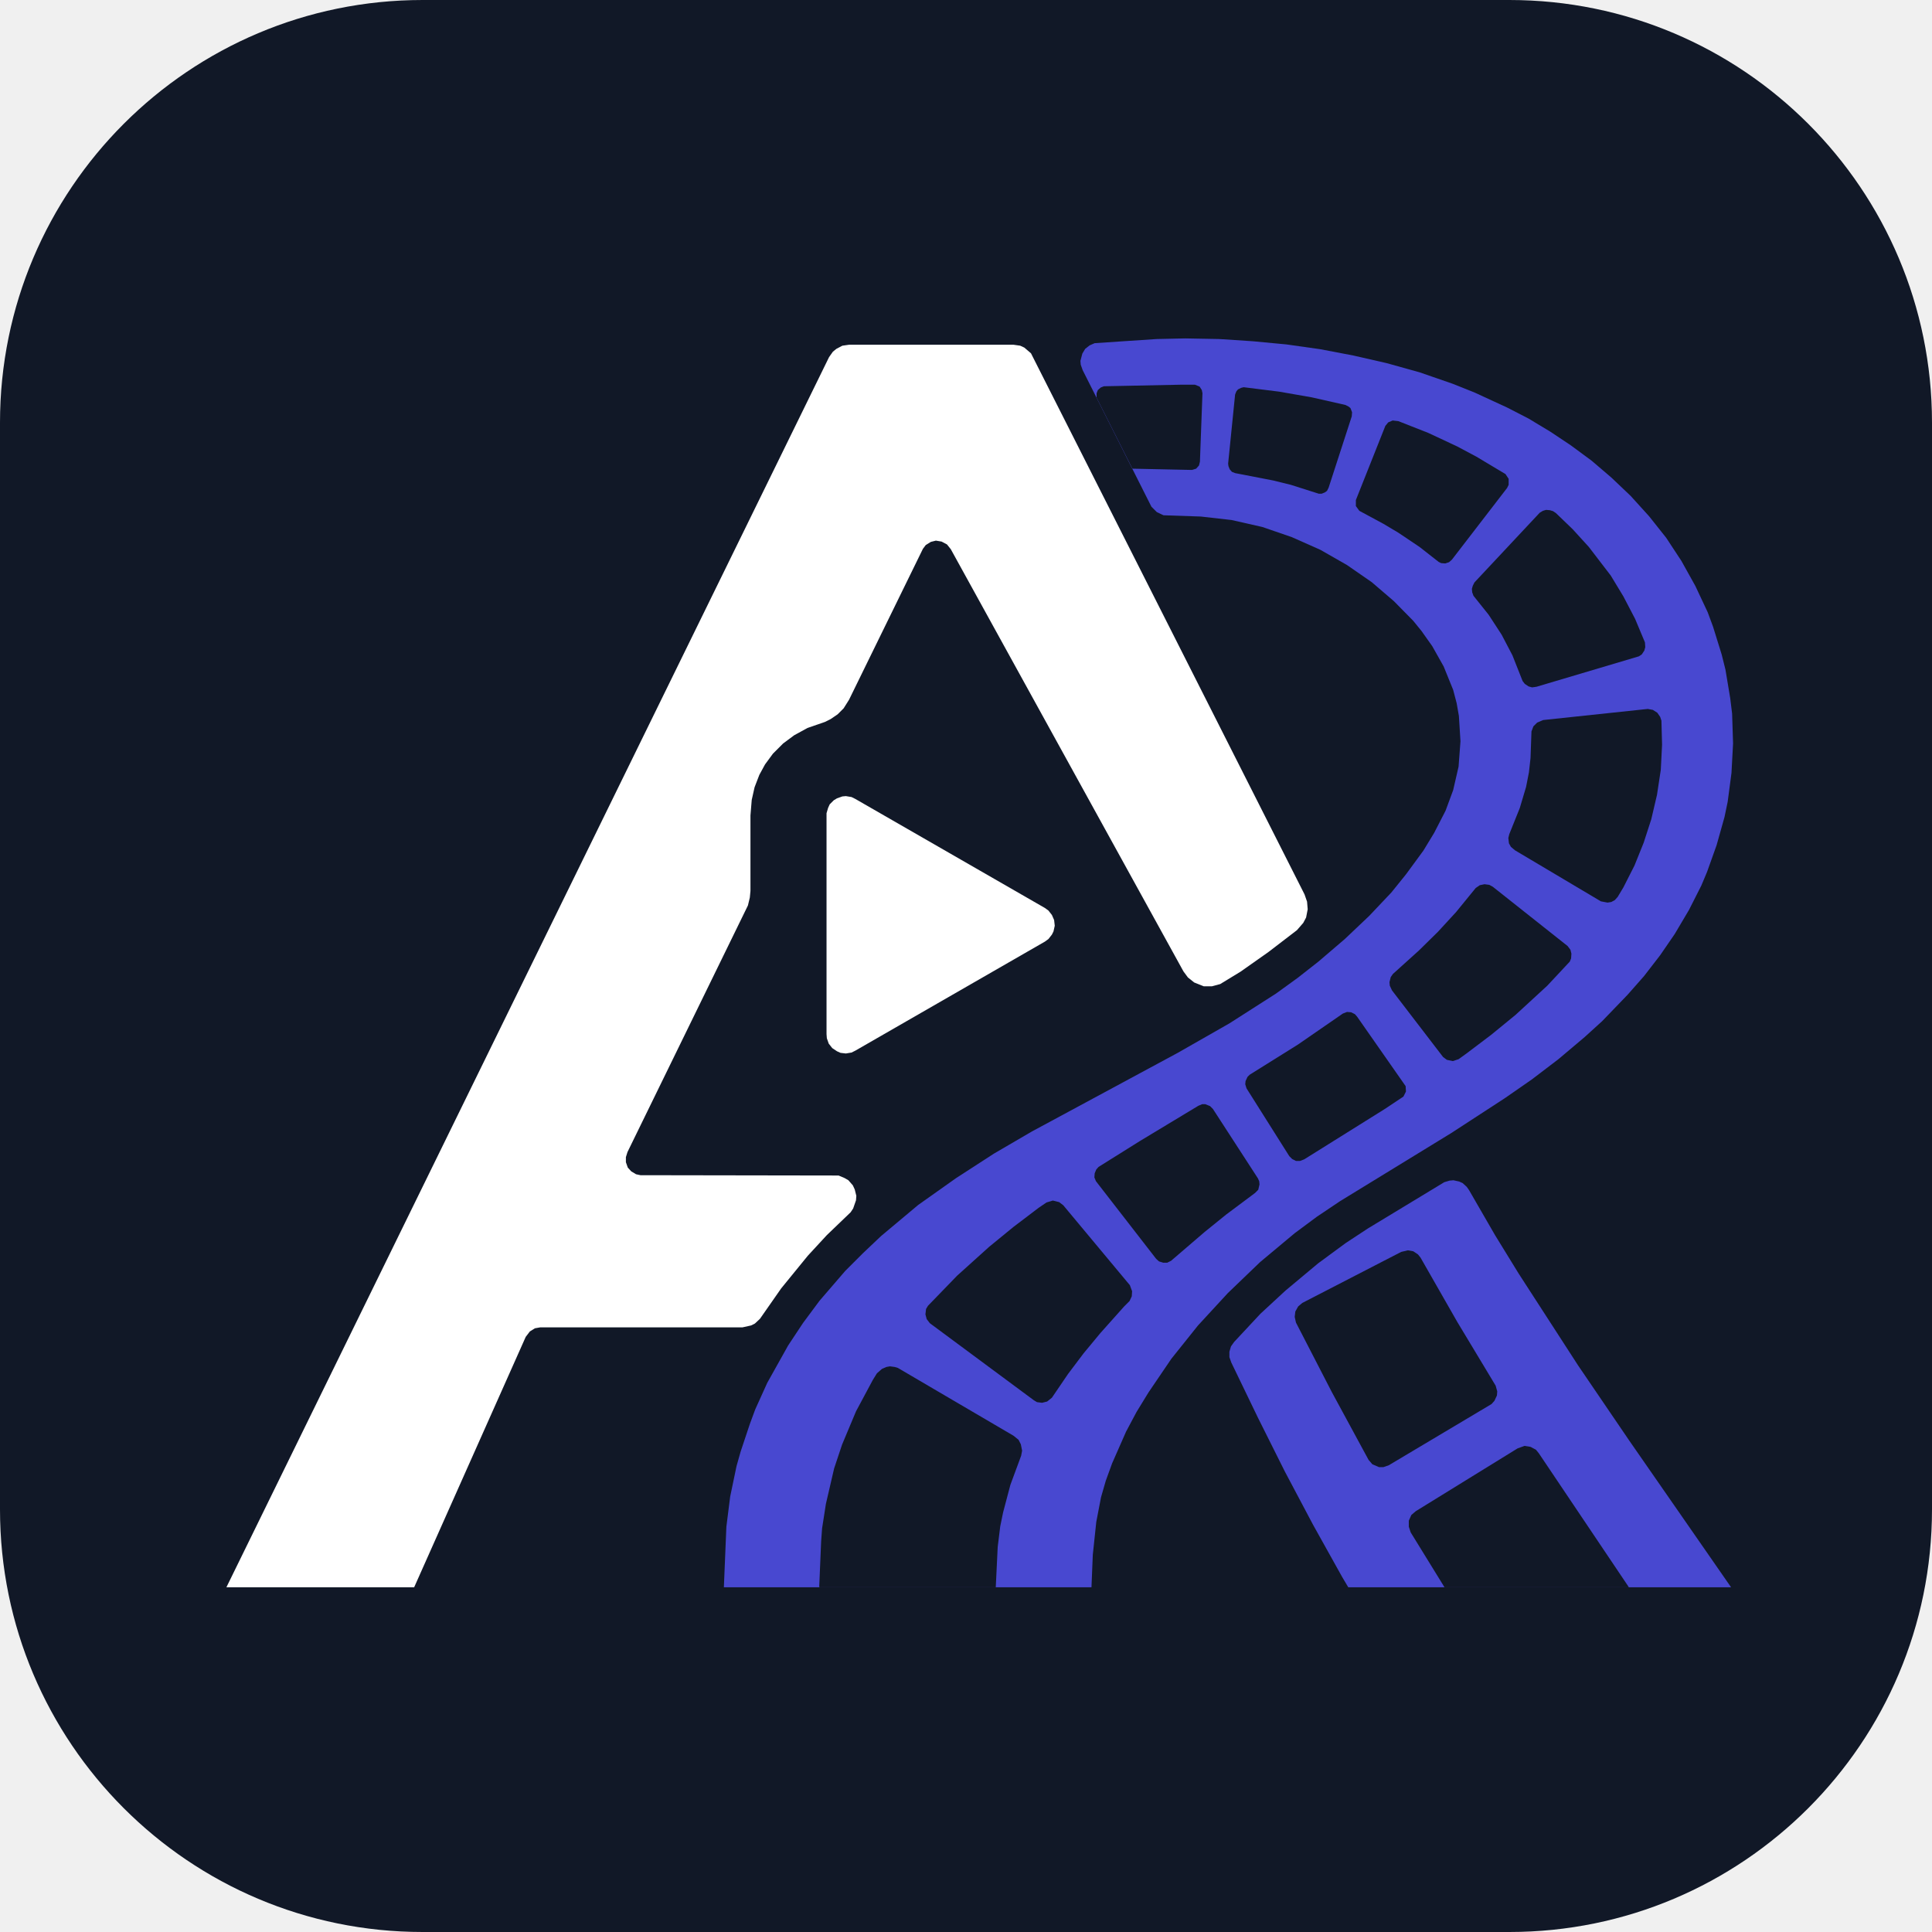
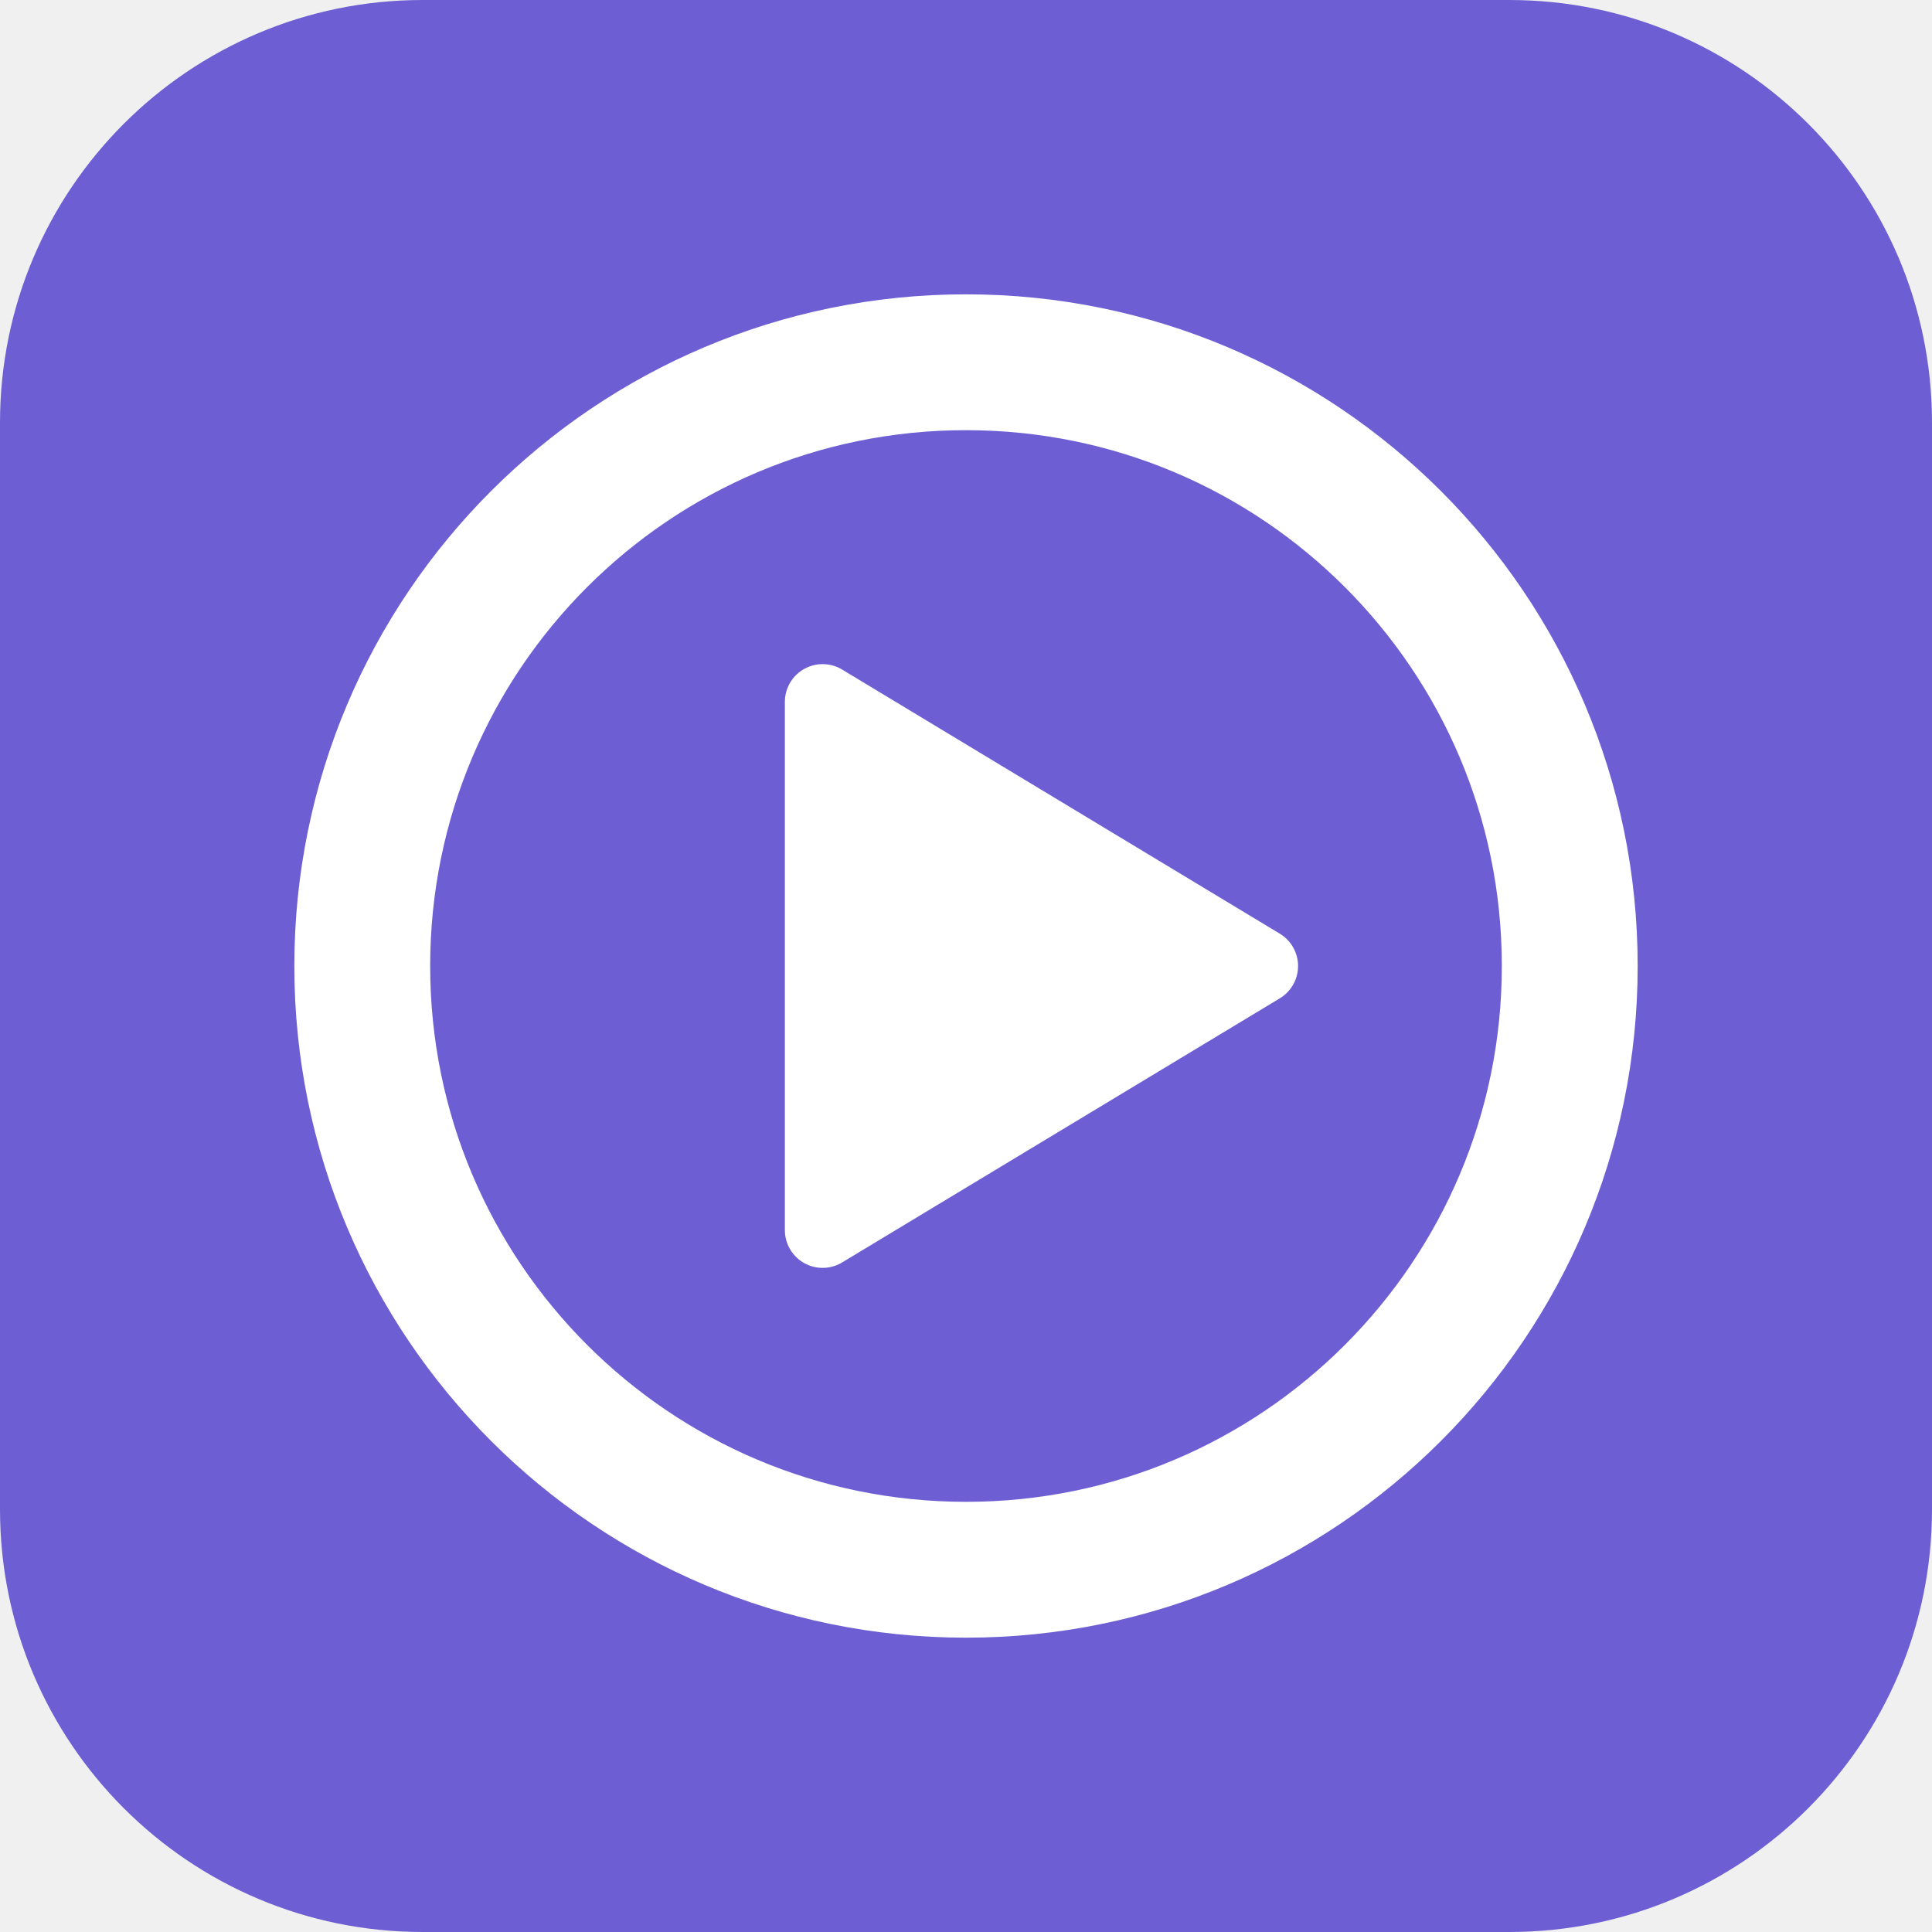
<svg xmlns="http://www.w3.org/2000/svg" viewBox="0 0 512 512">
-   <rect width="512" height="512" rx="112" fill="#111827" />
-   <g transform="translate(256 256) scale(0.84) translate(-256 -256)">
-     <clipPath id="b">
-       <path d="M0 0H512V452H0Z" />
-     </clipPath>
-     <g clip-path="url(#b)">
-       <path fill="#FFFFFF" d="M13.9 469.9 l-0.7 2.6 l0.1 1.4 l0.5 1.9 l0.7 1.2 l1.3 1.5 l1.2 0.7 l1.9 0.7 l46.1 0.1 l1.9-0.3 l1.9-0.8 l1.5-1.4 l1-1.7 l45.8-102.8 l1.3-1.7 l1.6-1 l1.7-0.3 l63.8 0 l2.7-0.6 l1.2-0.6 l1.6-1.5 l6.7-9.6 l8.4-10.3 l6-6.5 l7.5-7.2 l0.8-1.2 l0.9-2.6 l0.1-1.4 l-0.5-2 l-0.6-1.3 l-1.4-1.6 l-1.2-0.7 l-1.9-0.8 l-62.5-0.1 l-1.4-0.3 l-1.5-0.9 l-1.1-1.2 l-0.6-1.7 l0-1.6 l0.5-1.6 l38-77.8 l0.6-2.5 l0.2-2.1 l0-23.8 l0.4-4.9 l0.9-4 l1.5-3.9 l1.8-3.3 l2.5-3.4 l3.2-3.2 l3.5-2.6 l4.2-2.3 l5.5-1.9 l1.8-0.9 l2.2-1.5 l1.9-1.9 l1.7-2.7 l23.3-47.6 l0.9-1.2 l1.6-1 l1.6-0.4 l1.8 0.3 l1.7 0.9 l1.2 1.5 l73.4 133.2 l1.4 1.9 l2 1.6 l3 1.2 l2.6 0 l2.6-0.7 l6.4-3.9 l8.8-6.2 l9-6.9 l2-2.3 l0.9-1.7 l0.5-2.6 l-0.2-2.4 l-0.8-2.3 l-86.3-170.7 l-2.1-1.8 l-1.3-0.6 l-2.1-0.3 l-51.9 0 l-2.1 0.3 l-1.9 1 l-1.1 0.9 l-1.2 1.7zM221.1 203.3 l-1.2-0.6 l-1.8-0.3 l-1.1 0.1 l-1.7 0.6 l-1 0.6 l-1.3 1.3 l-0.5 1.1 l-0.5 1.7 l0 69.7 l0.1 1.3 l0.6 1.7 l1.1 1.4 l1.5 1 l1.1 0.5 l1.7 0.2 l1.8-0.3 l1.2-0.6 l59.8-34.4 l1.1-0.8 l1.1-1.4 l0.5-1 l0.4-1.8 l-0.2-1.8 l-0.7-1.6 l-1.1-1.4 l-1.1-0.8z" />
-       <path fill="#4848D0" d="M340.6 374.6 l-1 1.4 l-0.5 1.7 l0 1.7 l0.6 1.7 l8.4 17.4 l8.5 17 l8.9 16.8 l9.2 16.5 l12.8 21.6 l13.4 21.1 l32.8 47.6 l1.6 1.6 l1.6 0.8 l1.8 0.2 l1.7-0.3 l1.6-0.8 l74-51.2 l1.6-1.7 l0.9-2.2 l-0.1-2.3 l-0.9-2.2 l-52.2-75.2 l-16.2-23.8 l-18.7-28.9 l-7.5-12.2 l-8.2-14.2 l-0.7-1 l-1.3-1.2 l-1.1-0.5 l-1.8-0.4 l-1.2 0.1 l-1.7 0.5 l-24.1 14.6 l-7 4.6 l-8.7 6.4 l-10.3 8.6 l-7.9 7.3zM178.3 483.8 l0.3 2.3 l1.3 2 l1.9 1.4 l2.2 0.5 l104 4 l2.3-0.4 l2-1.2 l1.1-1.4 l0.7-2.2 l1.9-47 l1.1-10.4 l1.5-7.8 l1.5-5.2 l2-5.5 l4.4-10 l3.3-6.2 l3.8-6.2 l7.2-10.6 l8.4-10.5 l9.4-10.2 l10.2-9.8 l10.9-9.1 l7-5.2 l7.3-4.9 l35.1-21.5 l16.9-11 l8.5-5.9 l8.4-6.4 l8.3-7 l5.5-5 l8-8.3 l5.2-5.9 l5.1-6.6 l4.6-6.7 l4.5-7.6 l3.9-7.7 l1.8-4.3 l3-8.4 l2.5-8.9 l1-4.8 l1.2-9.1 l0.5-9.3 l-0.3-9.4 l-0.6-4.9 l-1.5-9 l-1.2-4.8 l-2.7-8.7 l-1.7-4.6 l-3.9-8.3 l-4.4-7.9 l-4.8-7.3 l-5.4-6.8 l-5.8-6.4 l-6.1-5.8 l-6.2-5.3 l-6.5-4.8 l-6.6-4.4 l-6.8-4.1 l-6.8-3.5 l-10.2-4.7 l-7-2.8 l-10.4-3.6 l-10.4-2.9 l-10.5-2.4 l-10.5-2 l-10.6-1.5 l-10.6-1 l-10.6-0.7 l-10.7-0.2 l-9.1 0.2 l-19.5 1.3 l-1.6 0.7 l-1.4 1.1 l-0.9 1.5 l-0.6 2.3 l0.1 1.2 l0.6 1.7 l21.7 43.1 l1.7 1.7 l2.1 1 l11.8 0.4 l9.7 1.1 l9.7 2.2 l9.3 3.2 l9 4 l8.4 4.8 l7.8 5.4 l7 6 l6.1 6.2 l2.6 3.2 l3.4 4.8 l3.6 6.4 l3 7.4 l1.1 4.2 l0.7 4 l0.5 8 l-0.6 8 l-1.7 7.4 l-2.4 6.5 l-3.6 7 l-3.4 5.6 l-5.5 7.5 l-4.6 5.7 l-7 7.4 l-7.7 7.3 l-8.3 7.1 l-6.5 5.1 l-6.9 5 l-14.7 9.4 l-16.3 9.3 l-46 24.8 l-12 7 l-11.9 7.7 l-12 8.5 l-11.7 9.8 l-5.7 5.4 l-5.6 5.6 l-8.1 9.4 l-5.2 7 l-4.7 7.1 l-6.6 11.8 l-3.8 8.4 l-1.7 4.6 l-2.9 8.7 l-1.3 4.6 l-2 9.6 l-1.2 9.5z" />
-       <path fill="#111827" d="M362.1 362.3 l-1.3 1.1 l-0.9 1.6 l-0.2 1.7 l0.4 1.8 l11.3 21.9 l11.6 21.4 l1.2 1.4 l2.1 0.9 l1.4 0 l1.7-0.6 l32.4-19.3 l0.9-1 l0.8-1.7 l0.1-1.3 l-0.5-1.8 l-12.1-20.1 l-11.6-20.3 l-0.8-1 l-1.5-1 l-1.7-0.3 l-2.1 0.5zM397.9 428 l-1.4 1.2 l-0.8 1.8 l0 1.9 l0.6 1.8 l13.8 22.4 l14.3 21.9 l1.4 1.3 l1.8 0.8 l1.9-0.1 l1.8-0.7 l32.6-22.4 l0.9-1.1 l0.7-1.7 l0.1-1.5 l-0.6-1.8 l-28.3-42.1 l-0.9-1.1 l-1.7-0.9 l-1.9-0.3 l-2.2 0.8zM441.5 494.9 l-1.1 1 l-0.9 1.8 l-0.2 2 l0.7 1.9 l13.4 19.4 l1.6 1.3 l1.9 0.5 l1.5-0.1 l1.8-0.8 l31.9-22 l1.1-1.1 l0.9-1.7 l0.2-2 l-0.7-1.9 l-13.4-19.5 l-1.6-1.2 l-1.9-0.6 l-1.5 0.1 l-1.8 0.8zM299.5 73.1 l-1 0.4 l-0.9 0.8 l-0.4 1 l0 1.4 l11.3 22.4 l18.8 0.4 l1.3-0.4 l0.9-1 l0.3-1.2 l0.8-21.6 l-0.2-1 l-0.7-1.1 l-1.5-0.6 l-4 0zM343.6 73.4 l-0.8 0.2 l-1 0.5 l-0.5 0.6 l-0.4 1 l-2.2 21.8 l0.1 0.8 l0.4 1 l0.7 0.8 l1 0.4 l11.9 2.3 l5.7 1.4 l8.8 2.8 l0.9 0 l1-0.4 l0.7-0.5 l0.5-1 l7.3-22.5 l0.1-1.3 l-0.5-1.3 l-0.6-0.5 l-1-0.5 l-10.6-2.4 l-10.3-1.8zM379 109 l0 1.9 l1.1 1.5 l7.6 4.1 l4.7 2.8 l6.7 4.5 l6 4.7 l0.8 0.4 l1.3 0.1 l1.2-0.4 l0.9-0.8 l17.4-22.6 l0.5-1 l0-1.9 l-1-1.5 l-9.2-5.5 l-6-3.2 l-9.2-4.3 l-9.4-3.7 l-1.8-0.2 l-1.4 0.6 l-0.9 1.1zM416.4 135 l-0.5 1 l-0.3 1 l0.1 1.1 l0.4 1.1 l4.8 6 l4.1 6.3 l3.4 6.5 l3.2 8.1 l0.7 0.9 l1.2 0.8 l1.1 0.3 l1.4-0.2 l32.3-9.6 l0.9-0.6 l0.8-1.2 l0.3-1.1 l-0.1-1.5 l-3.1-7.4 l-3.7-7.1 l-4-6.6 l-6.9-9 l-5.1-5.6 l-5.3-5.1 l-0.9-0.6 l-1-0.3 l-1.2-0.1 l-1 0.3 l-1 0.6zM427.4 214.4 l-0.3 1.2 l0.2 1.7 l0.6 1.1 l1.3 1.1 l27.1 16.1 l2.1 0.4 l1.2-0.2 l1.1-0.6 l0.9-1 l1.8-3 l3.5-6.9 l2.9-7.2 l2.4-7.4 l1.8-7.7 l1.2-7.9 l0.4-7.9 l-0.2-7.6 l-0.4-1.2 l-0.9-1.3 l-1.4-0.9 l-1.6-0.3 l-33 3.5 l-1.9 0.8 l-1.2 1.2 l-0.6 1.6 l-0.3 8.4 l-0.5 4.5 l-0.9 4.6 l-2 6.7zM390.7 258.5 l-0.7 1 l-0.4 1.6 l0.1 1.1 l0.7 1.5 l16.1 21 l1.2 0.9 l1.9 0.4 l1.8-0.6 l2.5-1.8 l7.8-5.9 l7.7-6.3 l10-9.2 l7.1-7.6 l0.4-1 l0.1-1.5 l-0.3-1.2 l-0.9-1.2 l-23.6-18.7 l-1.1-0.6 l-1.5-0.2 l-1.5 0.3 l-1.3 0.9 l-6.2 7.6 l-5.7 6.2 l-6 5.9zM345.5 290.3 l-0.7 0.7 l-0.6 1.3 l-0.1 1 l0.4 1.3 l13.5 21.4 l0.9 0.9 l1.2 0.6 l1.3 0 l1.3-0.5 l25.6-16 l5.7-3.8 l0.8-1.6 l-0.1-1.7 l-15.3-21.9 l-0.7-0.8 l-1.2-0.6 l-1.3-0.1 l-1.3 0.5 l-14.2 9.8zM297.8 319.4 l-0.7 0.8 l-0.5 1.2 l-0.1 1.3 l0.5 1.2 l19 24.5 l0.9 0.8 l1.3 0.4 l1.3 0 l1.2-0.6 l10.6-9.1 l6.8-5.5 l9.1-6.8 l1-1 l0.4-1.7 l-0.1-1 l-0.4-0.9 l-14.2-21.9 l-0.9-0.9 l-1.5-0.6 l-1 0 l-1.2 0.5 l-18.4 11.1zM244 363.2 l-0.6 1 l-0.2 1.7 l0.4 1.5 l1 1.3 l32.8 24.3 l1 0.6 l1.6 0.2 l1.6-0.4 l1.5-1.2 l5.1-7.5 l4.9-6.5 l5.3-6.4 l7.5-8.4 l1.7-1.7 l0.7-1.5 l0.1-1.6 l-0.7-1.9 l-21-25.2 l-1.3-1 l-2-0.5 l-2 0.6 l-2.5 1.7 l-7.9 6 l-7.7 6.3 l-10.1 9.1zM209.7 451.7 l0.3 1.6 l1.1 1.8 l1.3 0.9 l2 0.7 l45.4 1.8 l1.5-0.2 l1.5-0.6 l1.5-1.4 l0.6-0.9 l0.4-1.5 l0.7-14.6 l0.8-6.5 l0.9-4.4 l2.3-8.7 l3.4-9.2 l0.3-1.6 l-0.4-2 l-0.7-1.4 l-1.6-1.3 l-36.5-21.4 l-1-0.3 l-1.5-0.2 l-1.1 0.2 l-1.4 0.6 l-1.6 1.4 l-1.3 2.1 l-5.3 9.9 l-4.4 10.5 l-2.5 7.5 l-2.6 11.2 l-1.2 7.7 l-0.3 4.1zM208.4 485.7 l0.4 1.7 l1.1 1.9 l1.4 1.1 l2.1 0.7 l45.2 1.7 l1.1-0.1 l1.6-0.7 l0.9-0.7 l1.1-1.3 l0.7-2.2 l0.2-3.9 l-0.2-1.7 l-1-2 l-1.7-1.5 l-2.1-0.8 l-45.2-1.7 l-1.1 0.2 l-1.6 0.7 l-0.9 0.6 l-1.1 1.4 l-0.7 2.1z" />
-     </g>
-   </g>
+   <rect width="512" height="512" rx="112" fill="#6d5fd3" />
+   <circle cx="256" cy="256" r="160" fill="none" stroke="#ffffff" stroke-width="36" />
+   <path fill="#ffffff" d="M218 186 L334 256 L218 326 Z" stroke="#ffffff" stroke-width="20" stroke-linejoin="round" />
</svg>
